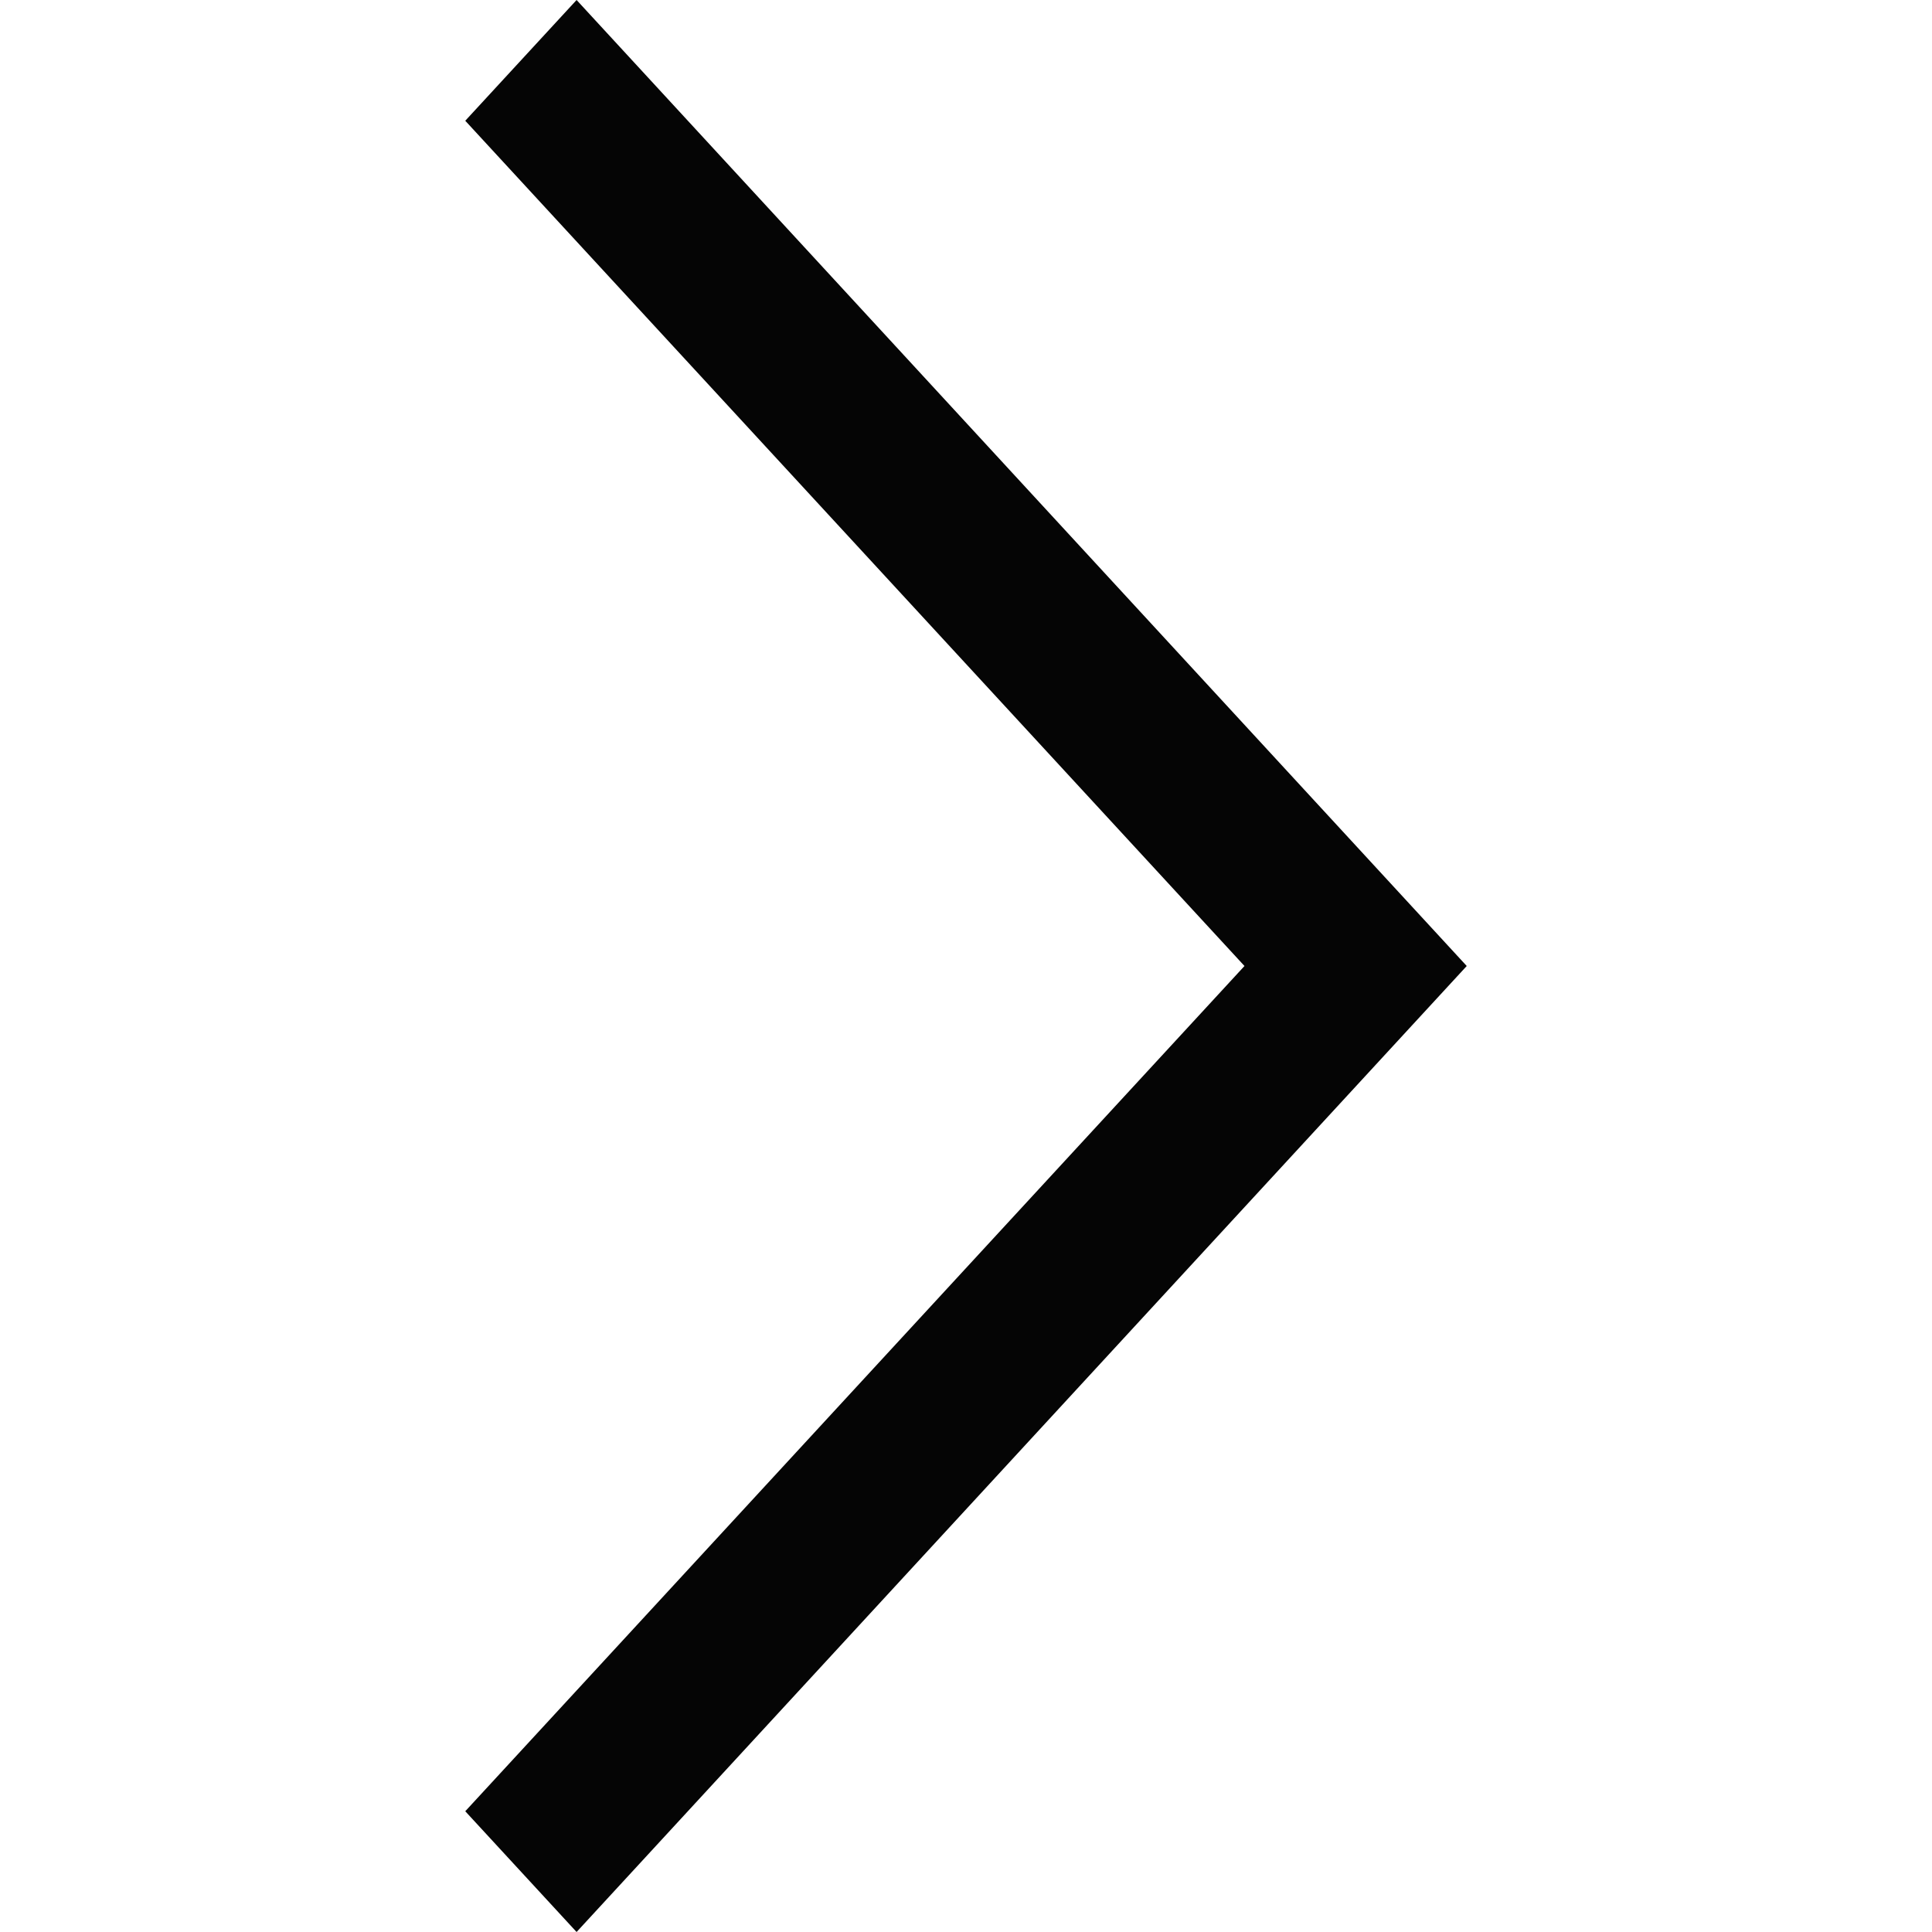
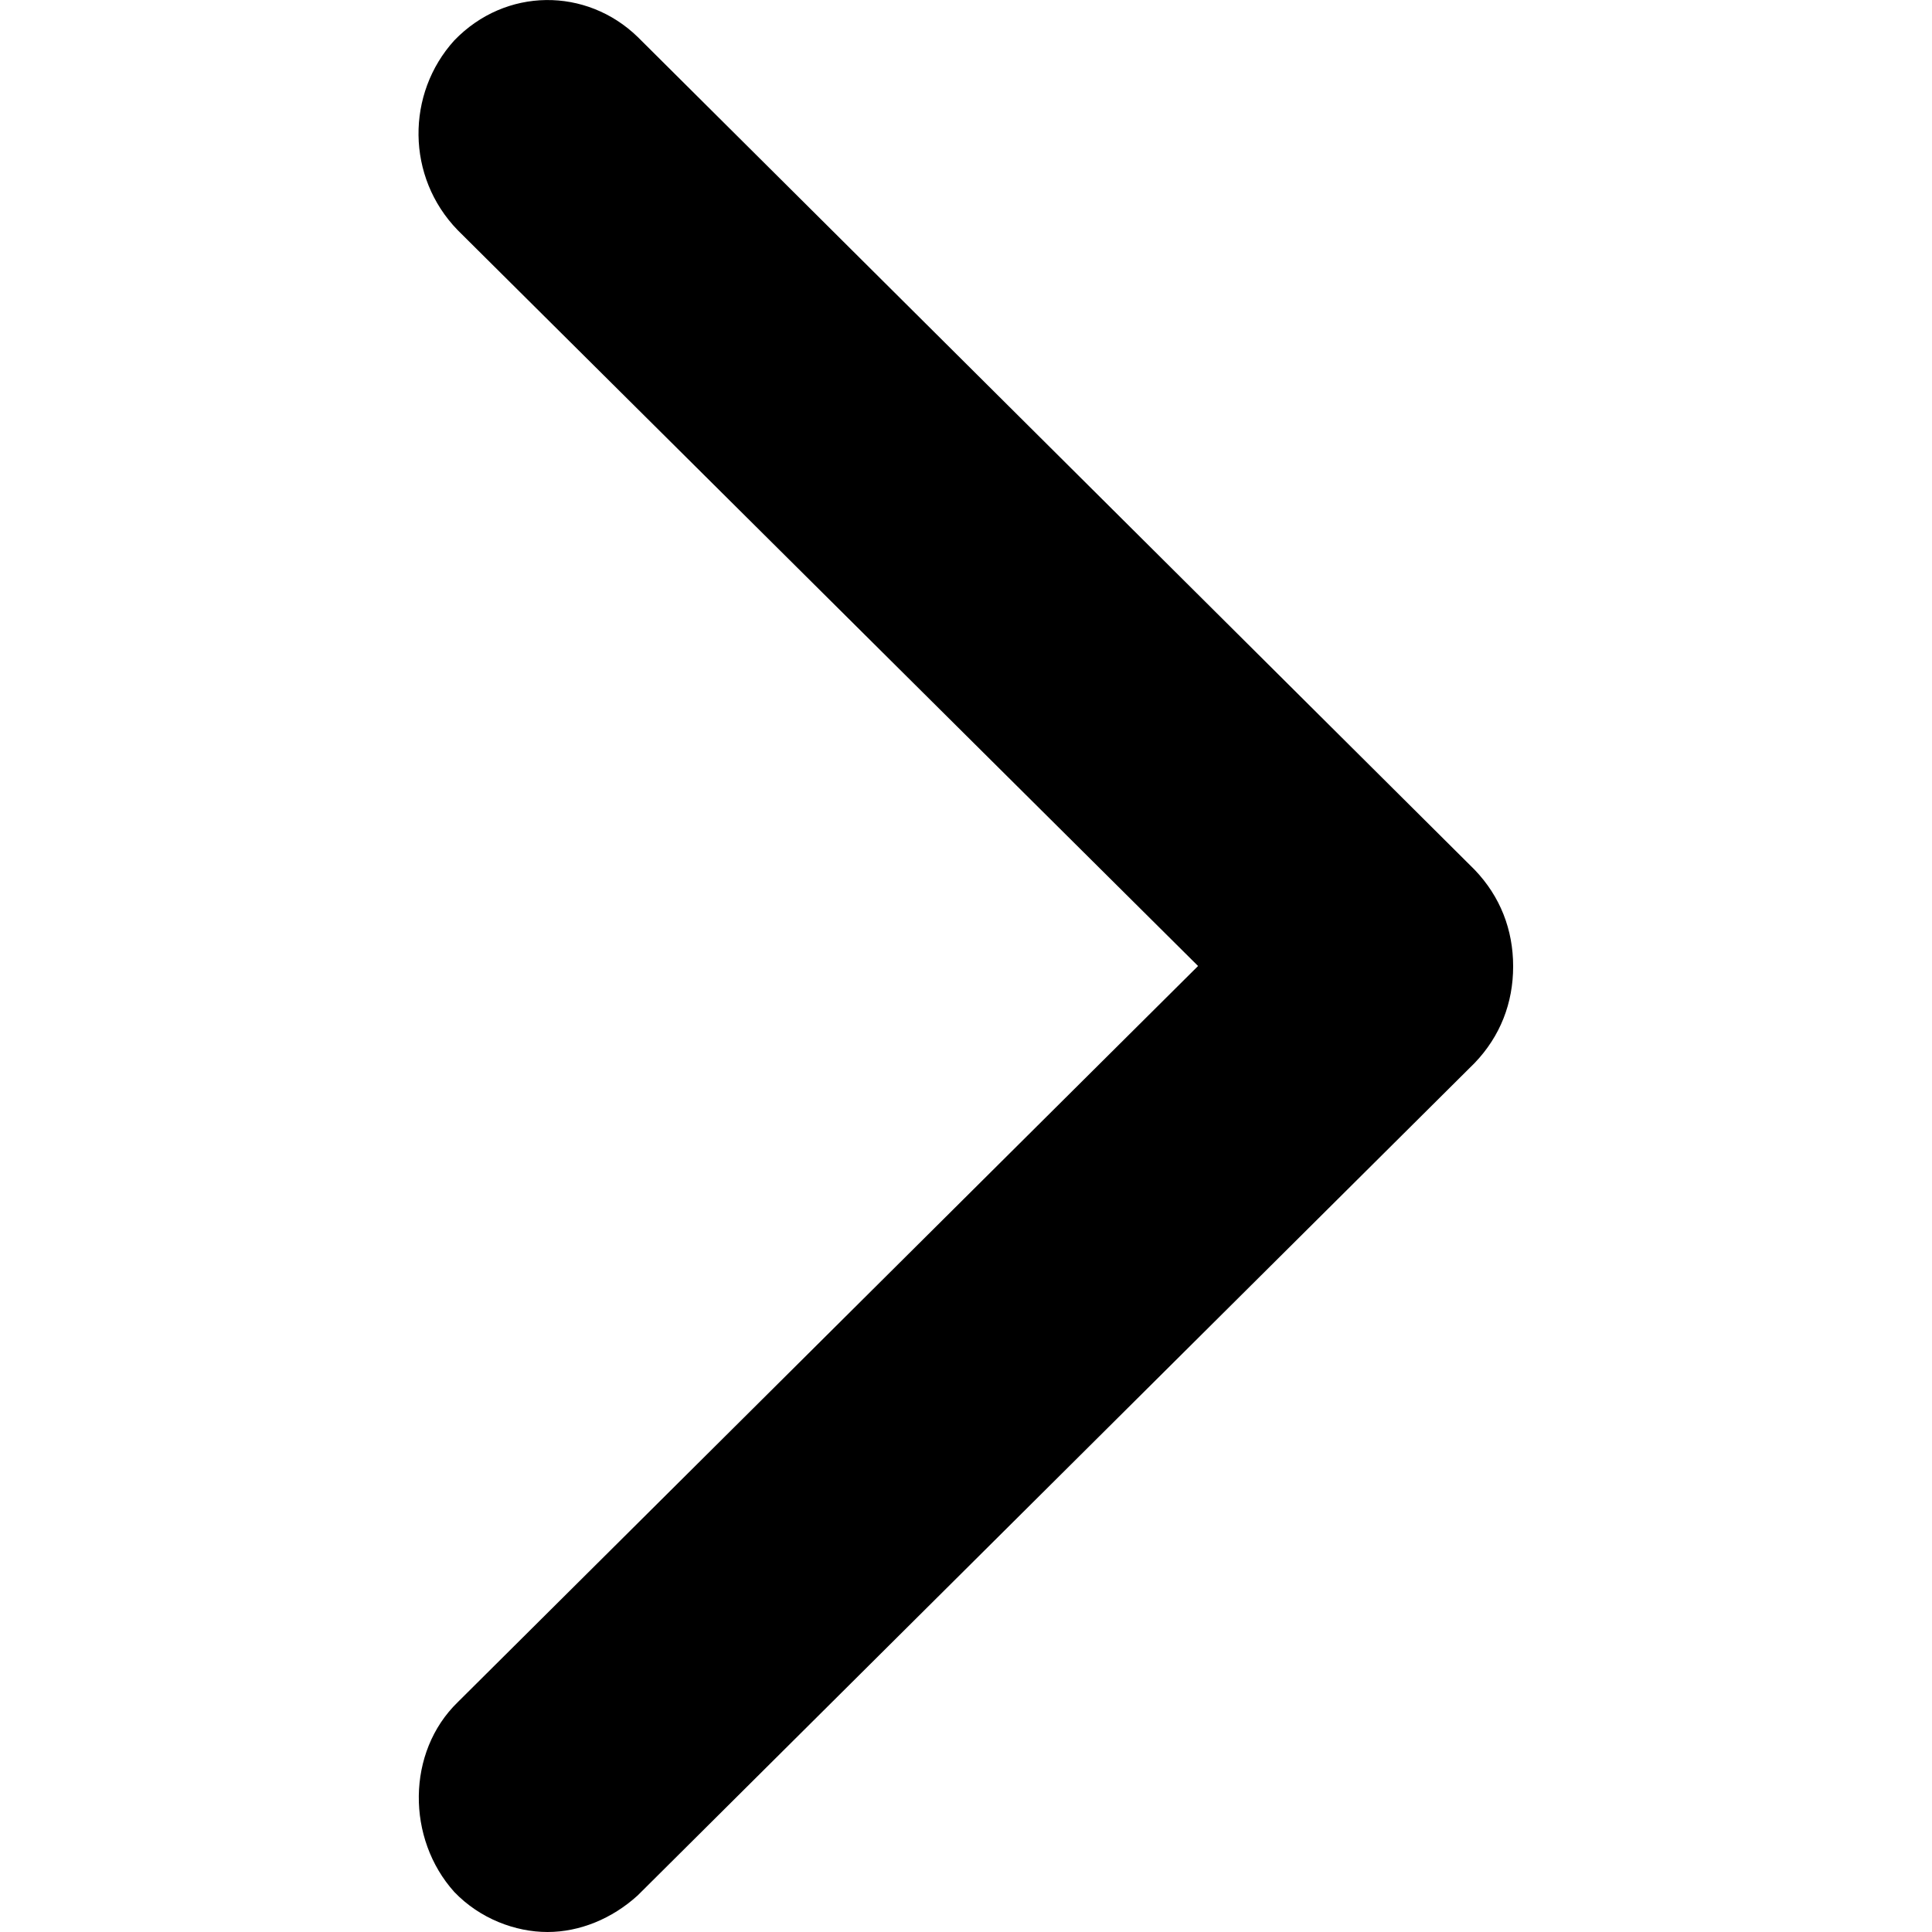
<svg xmlns="http://www.w3.org/2000/svg" version="1.1" id="Calque_1" x="0px" y="0px" width="512px" height="512px" viewBox="0 0 512 512" style="enable-background:new 0 0 512 512;" xml:space="preserve">
-   <polygon style="fill:#050505;" points="152.8,0 123.3,32 329.8,256 123.3,480 152.8,512 388.7,256 " />
+   <g id="Home-page">
+     <g id="Page-instit.-développement-économique" transform="translate(-1277, -5185)">
+       <g id="Group-11" transform="translate(198, 4750)">
+         <g id="Group-14" transform="translate(1014, 435)">
+           <path id="XMLID_423_-Copy" d="M186.3,451.1c-13.6,13.2-13.6,36.2-0.9,50.3c6.8,7.1,16.2,10.6,24.7,10.6c8.5,0,17.1-3.5,23.9-9.7      l221.8-220.6c6.8-7.1,10.2-15.9,10.2-25.6c0-9.7-3.4-18.5-10.2-25.6L234,9.8c-13.6-13.2-35-13.2-48.6,0.9      c-12.8,14.1-12.8,36.2,0.9,50.3l196.2,195L186.3,451.1z" />
+         </g>
+       </g>
+     </g>
+   </g>
</svg>
